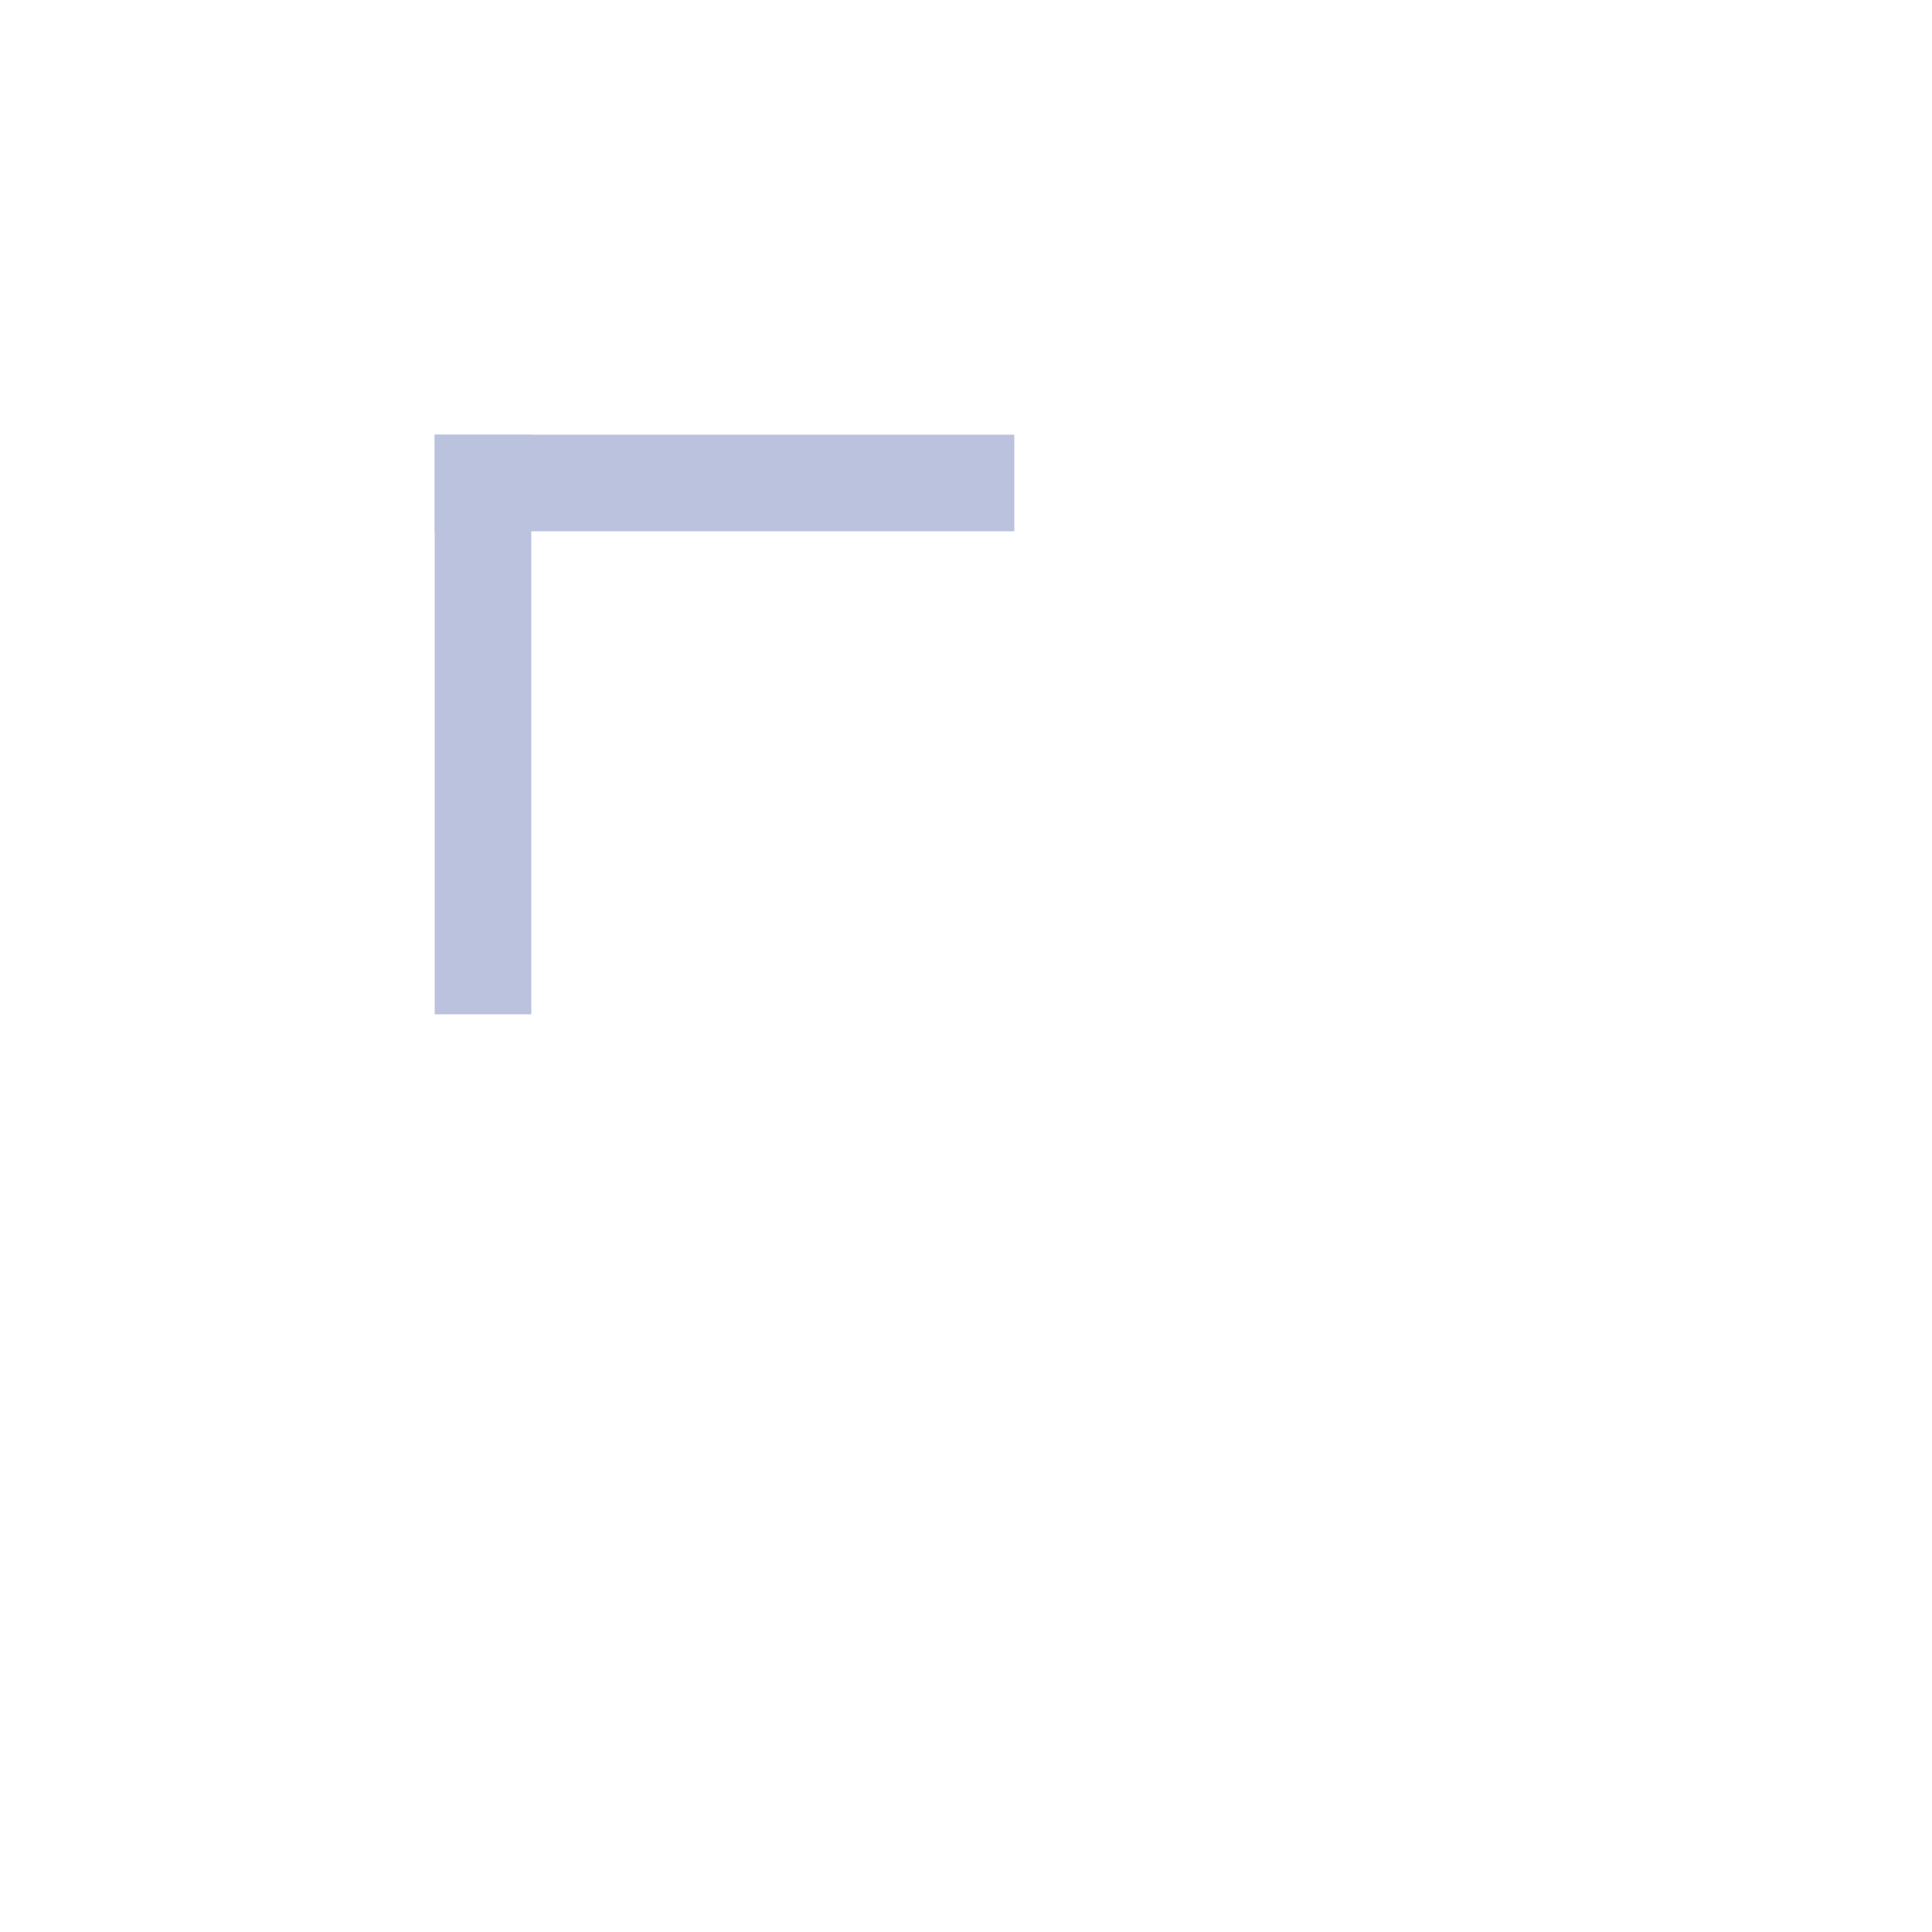
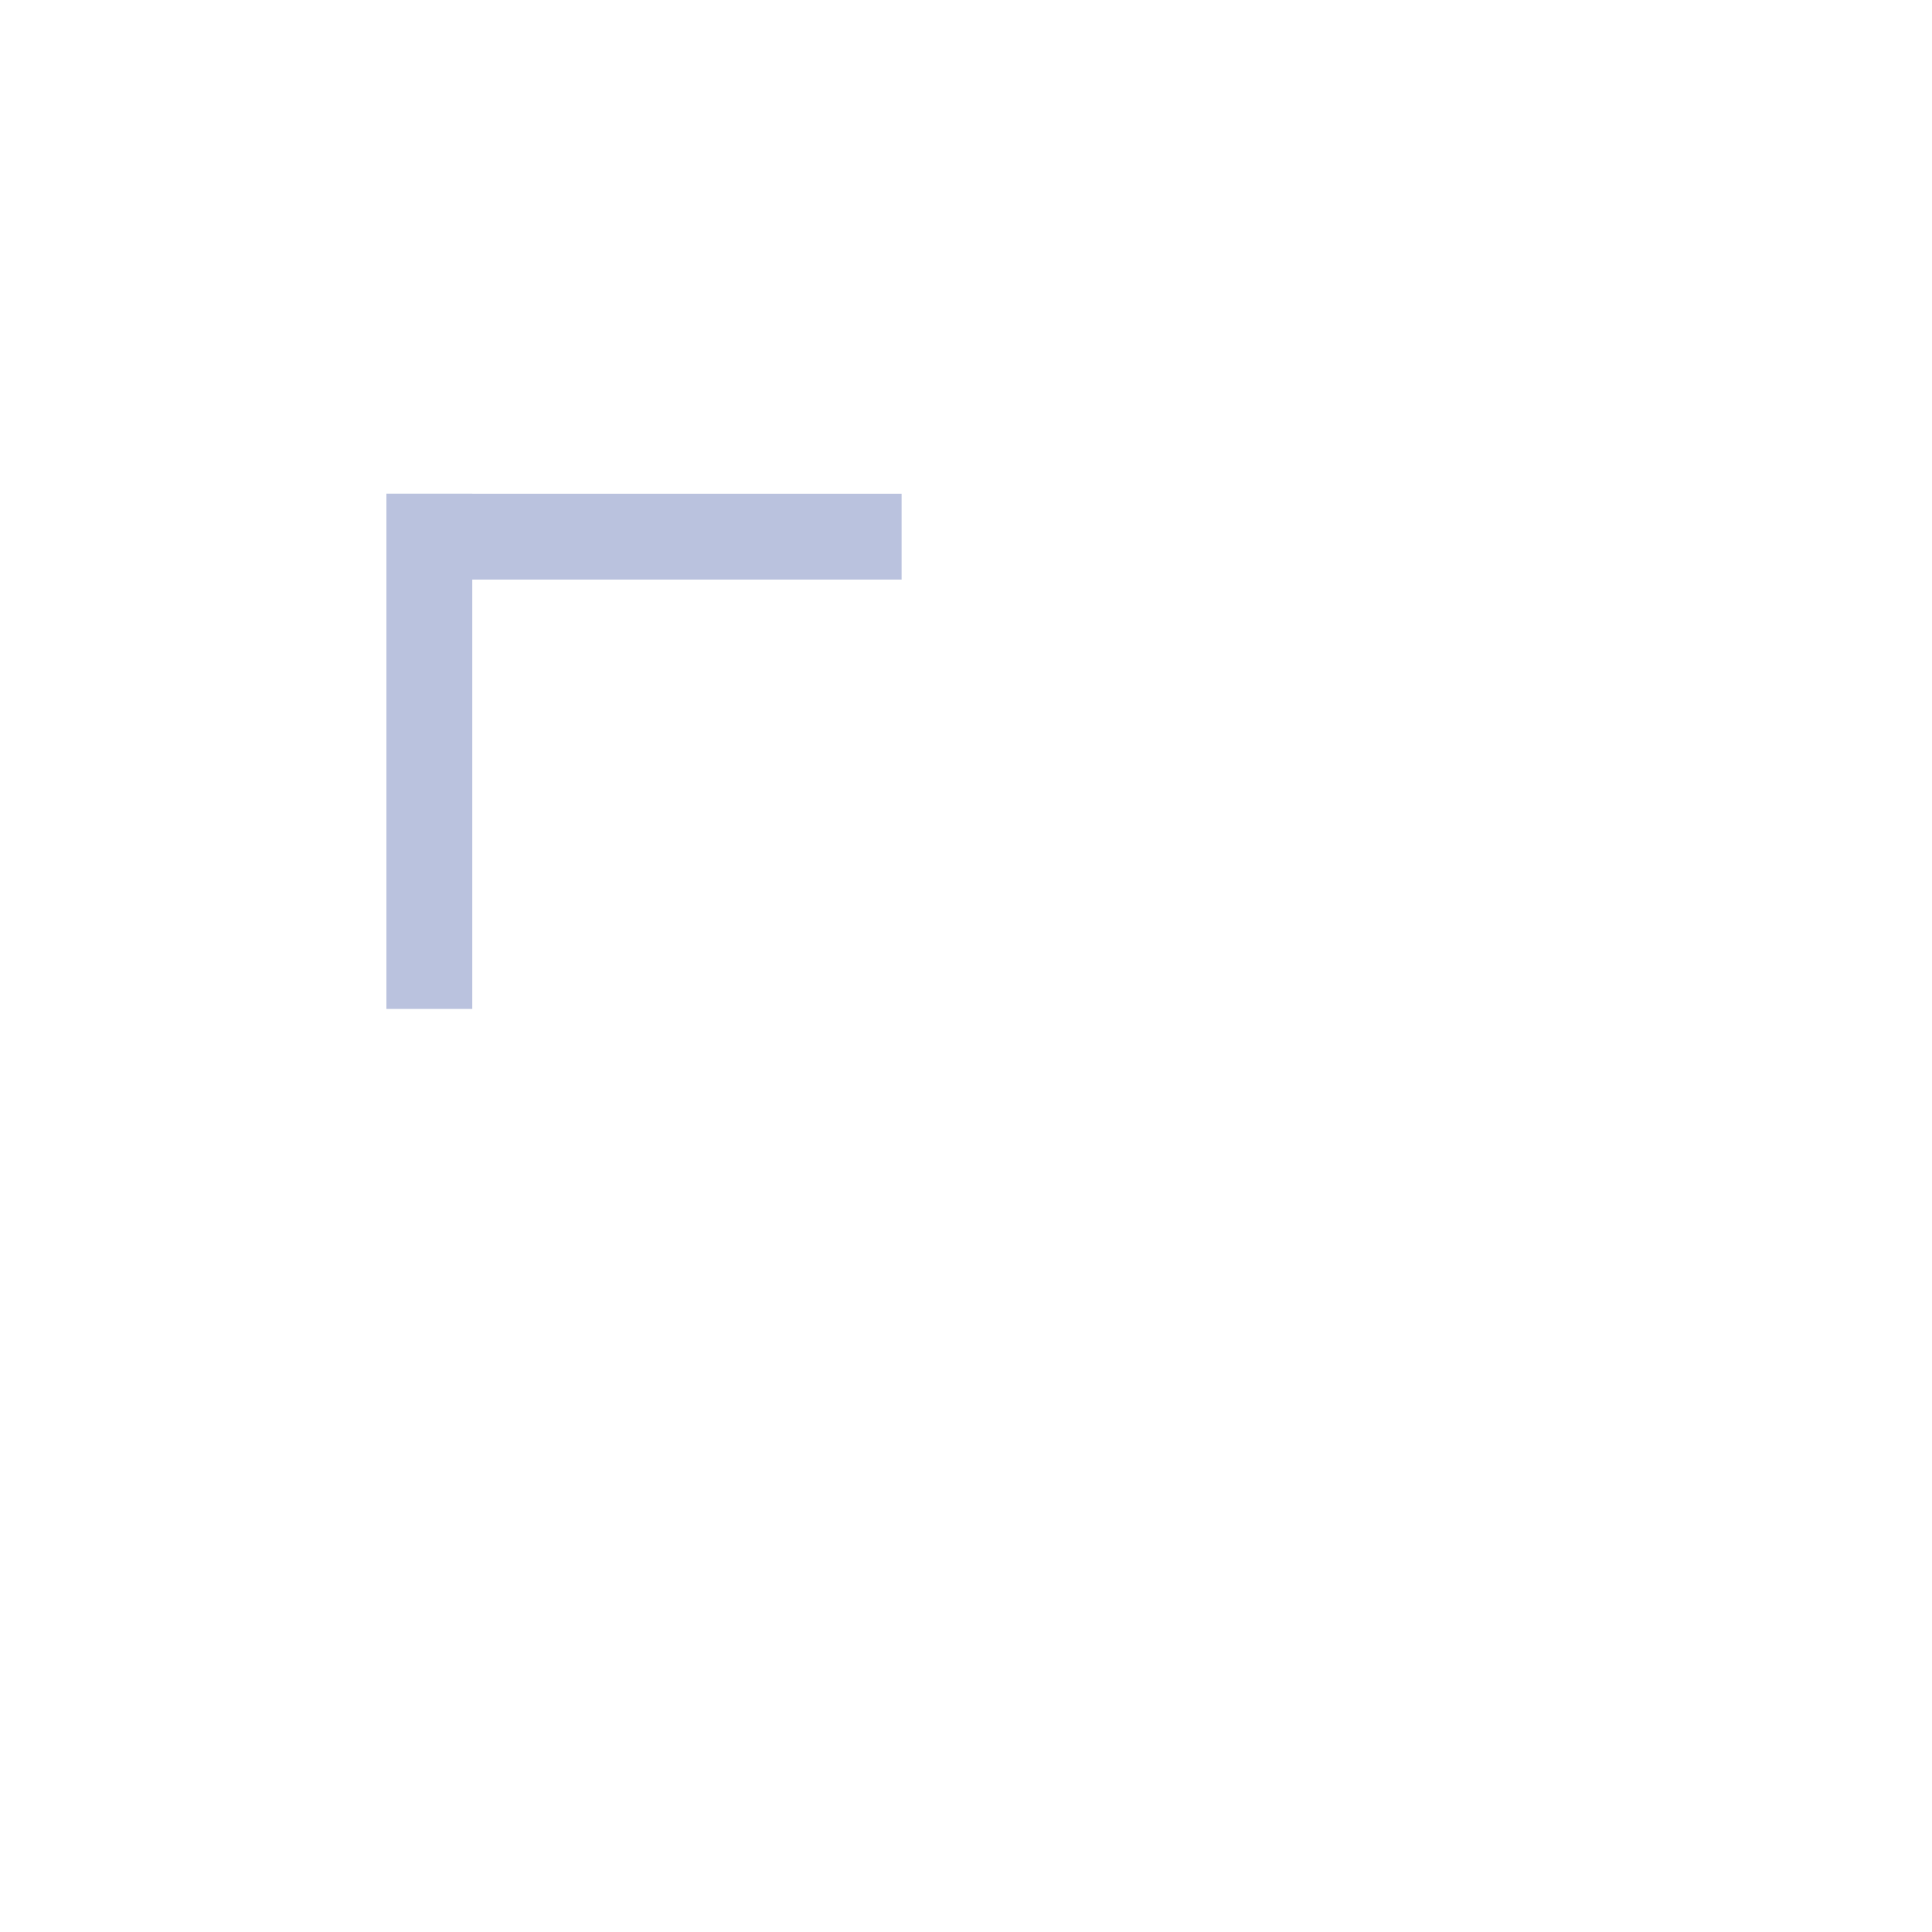
- <svg xmlns="http://www.w3.org/2000/svg" width="150" height="150" viewBox="0 0 200 100">
+ <svg xmlns="http://www.w3.org/2000/svg" width="150" height="150" viewBox="0 0 225 100">
  <defs>
    <g id="p">
      <line x1="0" y1="0" x2="0" y2="100" />
      <line x1="0" y1="0" x2="50" y2="0" />
    </g>
    <g id="b">
      <line x1="0" y1="0" x2="0" y2="100" />
      <line x1="0" y1="100" x2="50" y2="100" />
    </g>
    <g id="t">
      <line x1="50" y1="0" x2="50" y2="100" />
      <line x1="0" y1="0" x2="50" y2="0" />
    </g>
    <g id="k">
      <line x1="0" y1="0" x2="0" y2="50" />
      <line x1="0" y1="50" x2="50" y2="100" />
    </g>
    <g id="f">
      <line x1="0" y1="0" x2="0" y2="50" />
      <line x1="0" y1="0" x2="50" y2="0" />
    </g>
    <g id="sh">
      <line x1="0" y1="0" x2="0" y2="50" />
      <line x1="0" y1="0" x2="50" y2="50" />
    </g>
    <g id="zh">
      <line x1="0" y1="0" x2="0" y2="50" />
    </g>
    <g id="h">
      <line x1="0" y1="0" x2="0" y2="50" />
      <line x1="0" y1="50" x2="50" y2="50" />
      <line x1="50" y1="50" x2="50" y2="100" />
    </g>
    <g id="u">
      <line x1="0" y1="0" x2="0" y2="50" />
      <line x1="0" y1="50" x2="50" y2="50" />
      <line x1="0" y1="0" x2="50" y2="0" />
      <line x1="50" y1="0" x2="50" y2="50" />
    </g>
    <g id="o">
      <line x1="0" y1="0" x2="0" y2="50" />
      <line x1="0" y1="50" x2="50" y2="50" />
      <line x1="0" y1="0" x2="50" y2="0" />
    </g>
    <g id="ough">
      <line x1="0" y1="0" x2="0" y2="50" />
      <line x1="0" y1="50" x2="50" y2="50" />
      <line x1="0" y1="0" x2="50" y2="50" />
    </g>
    <g id="a">
      <line x1="0" y1="0" x2="0" y2="50" />
      <line x1="0" y1="0" x2="50" y2="50" />
      <line x1="0" y1="50" x2="50" y2="100" />
    </g>
    <g id="*">
      <line x1="0" y1="0" x2="0" y2="50" />
      <line x1="0" y1="0" x2="50" y2="50" />
      <line x1="0" y1="50" x2="-50" y2="100" />
    </g>
    <g id="mb">
      <line x1="0" y1="0" x2="0" y2="50" />
      <line x1="0" y1="50" x2="50" y2="50" />
      <line x1="0" y1="50" x2="50" y2="100" />
    </g>
    <g id="ng">
      <line x1="0" y1="0" x2="0" y2="50" />
      <line x1="0" y1="50" x2="50" y2="0" />
      <line x1="0" y1="50" x2="50" y2="100" />
    </g>
  </defs>
  <g stroke="#bac2de" stroke-width="10" stroke-linecap="square" fill="none">
    <use href="#f" transform="translate(50,0)" />
  </g>
</svg>
